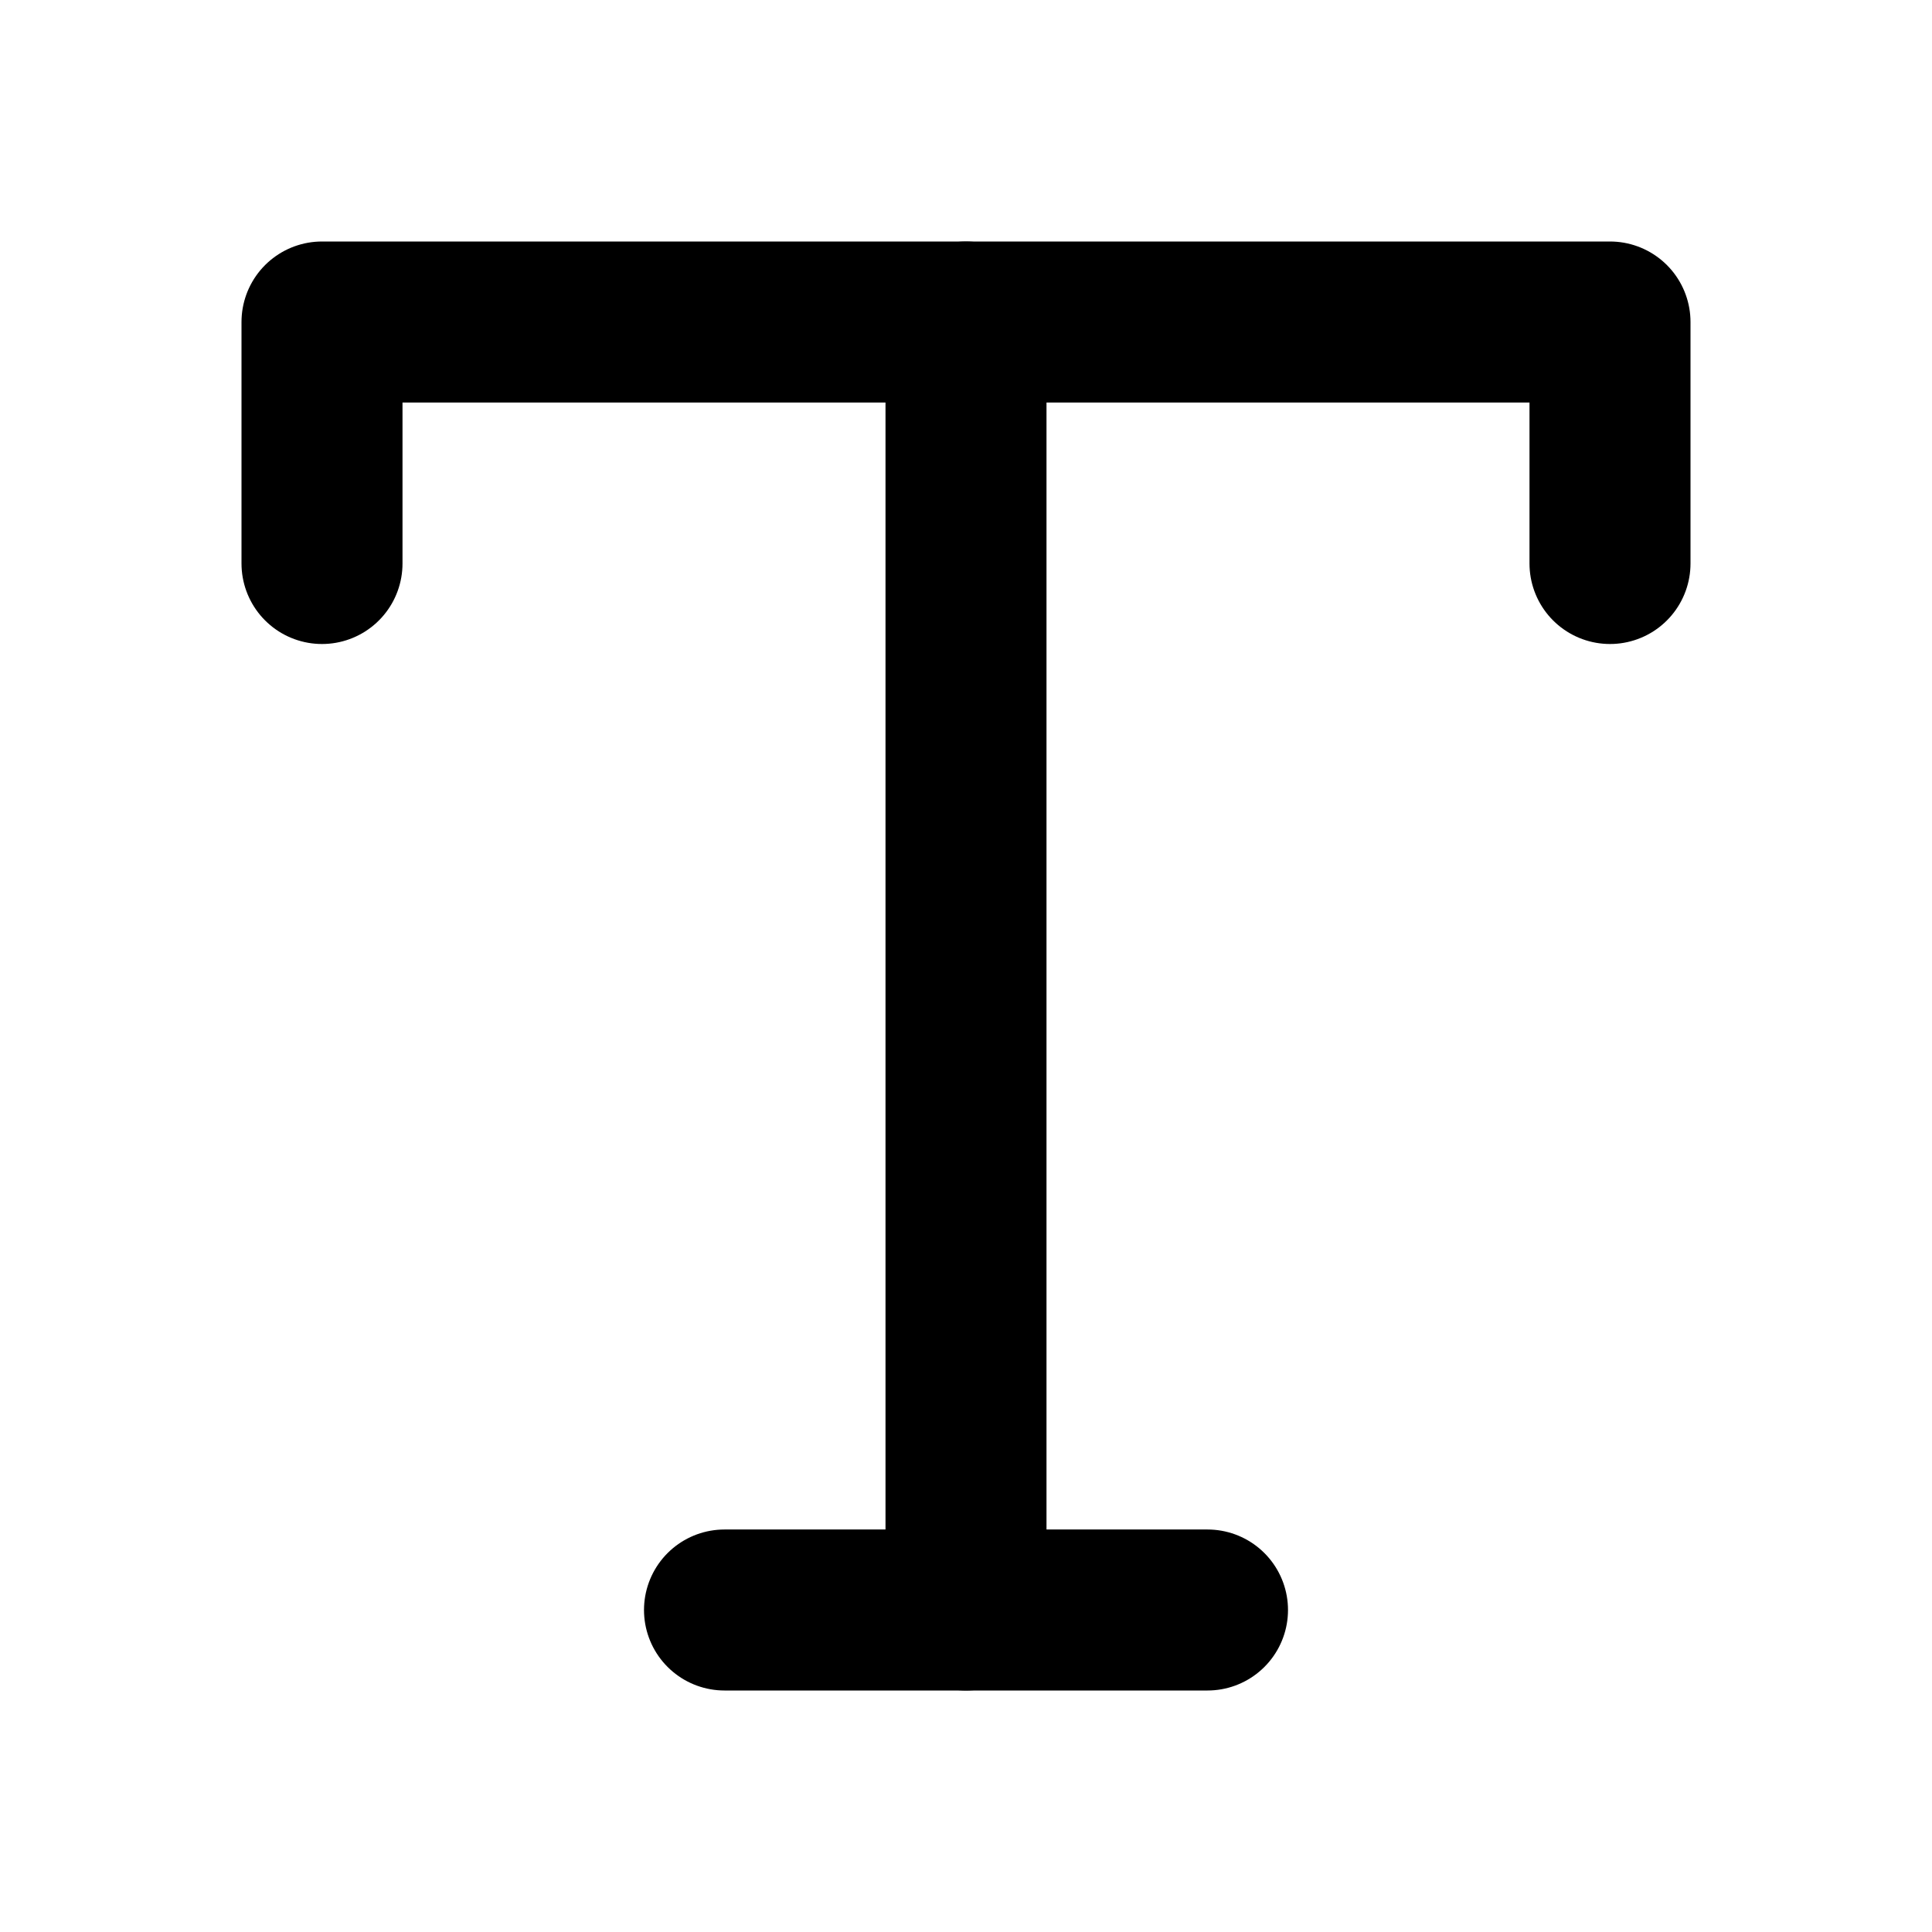
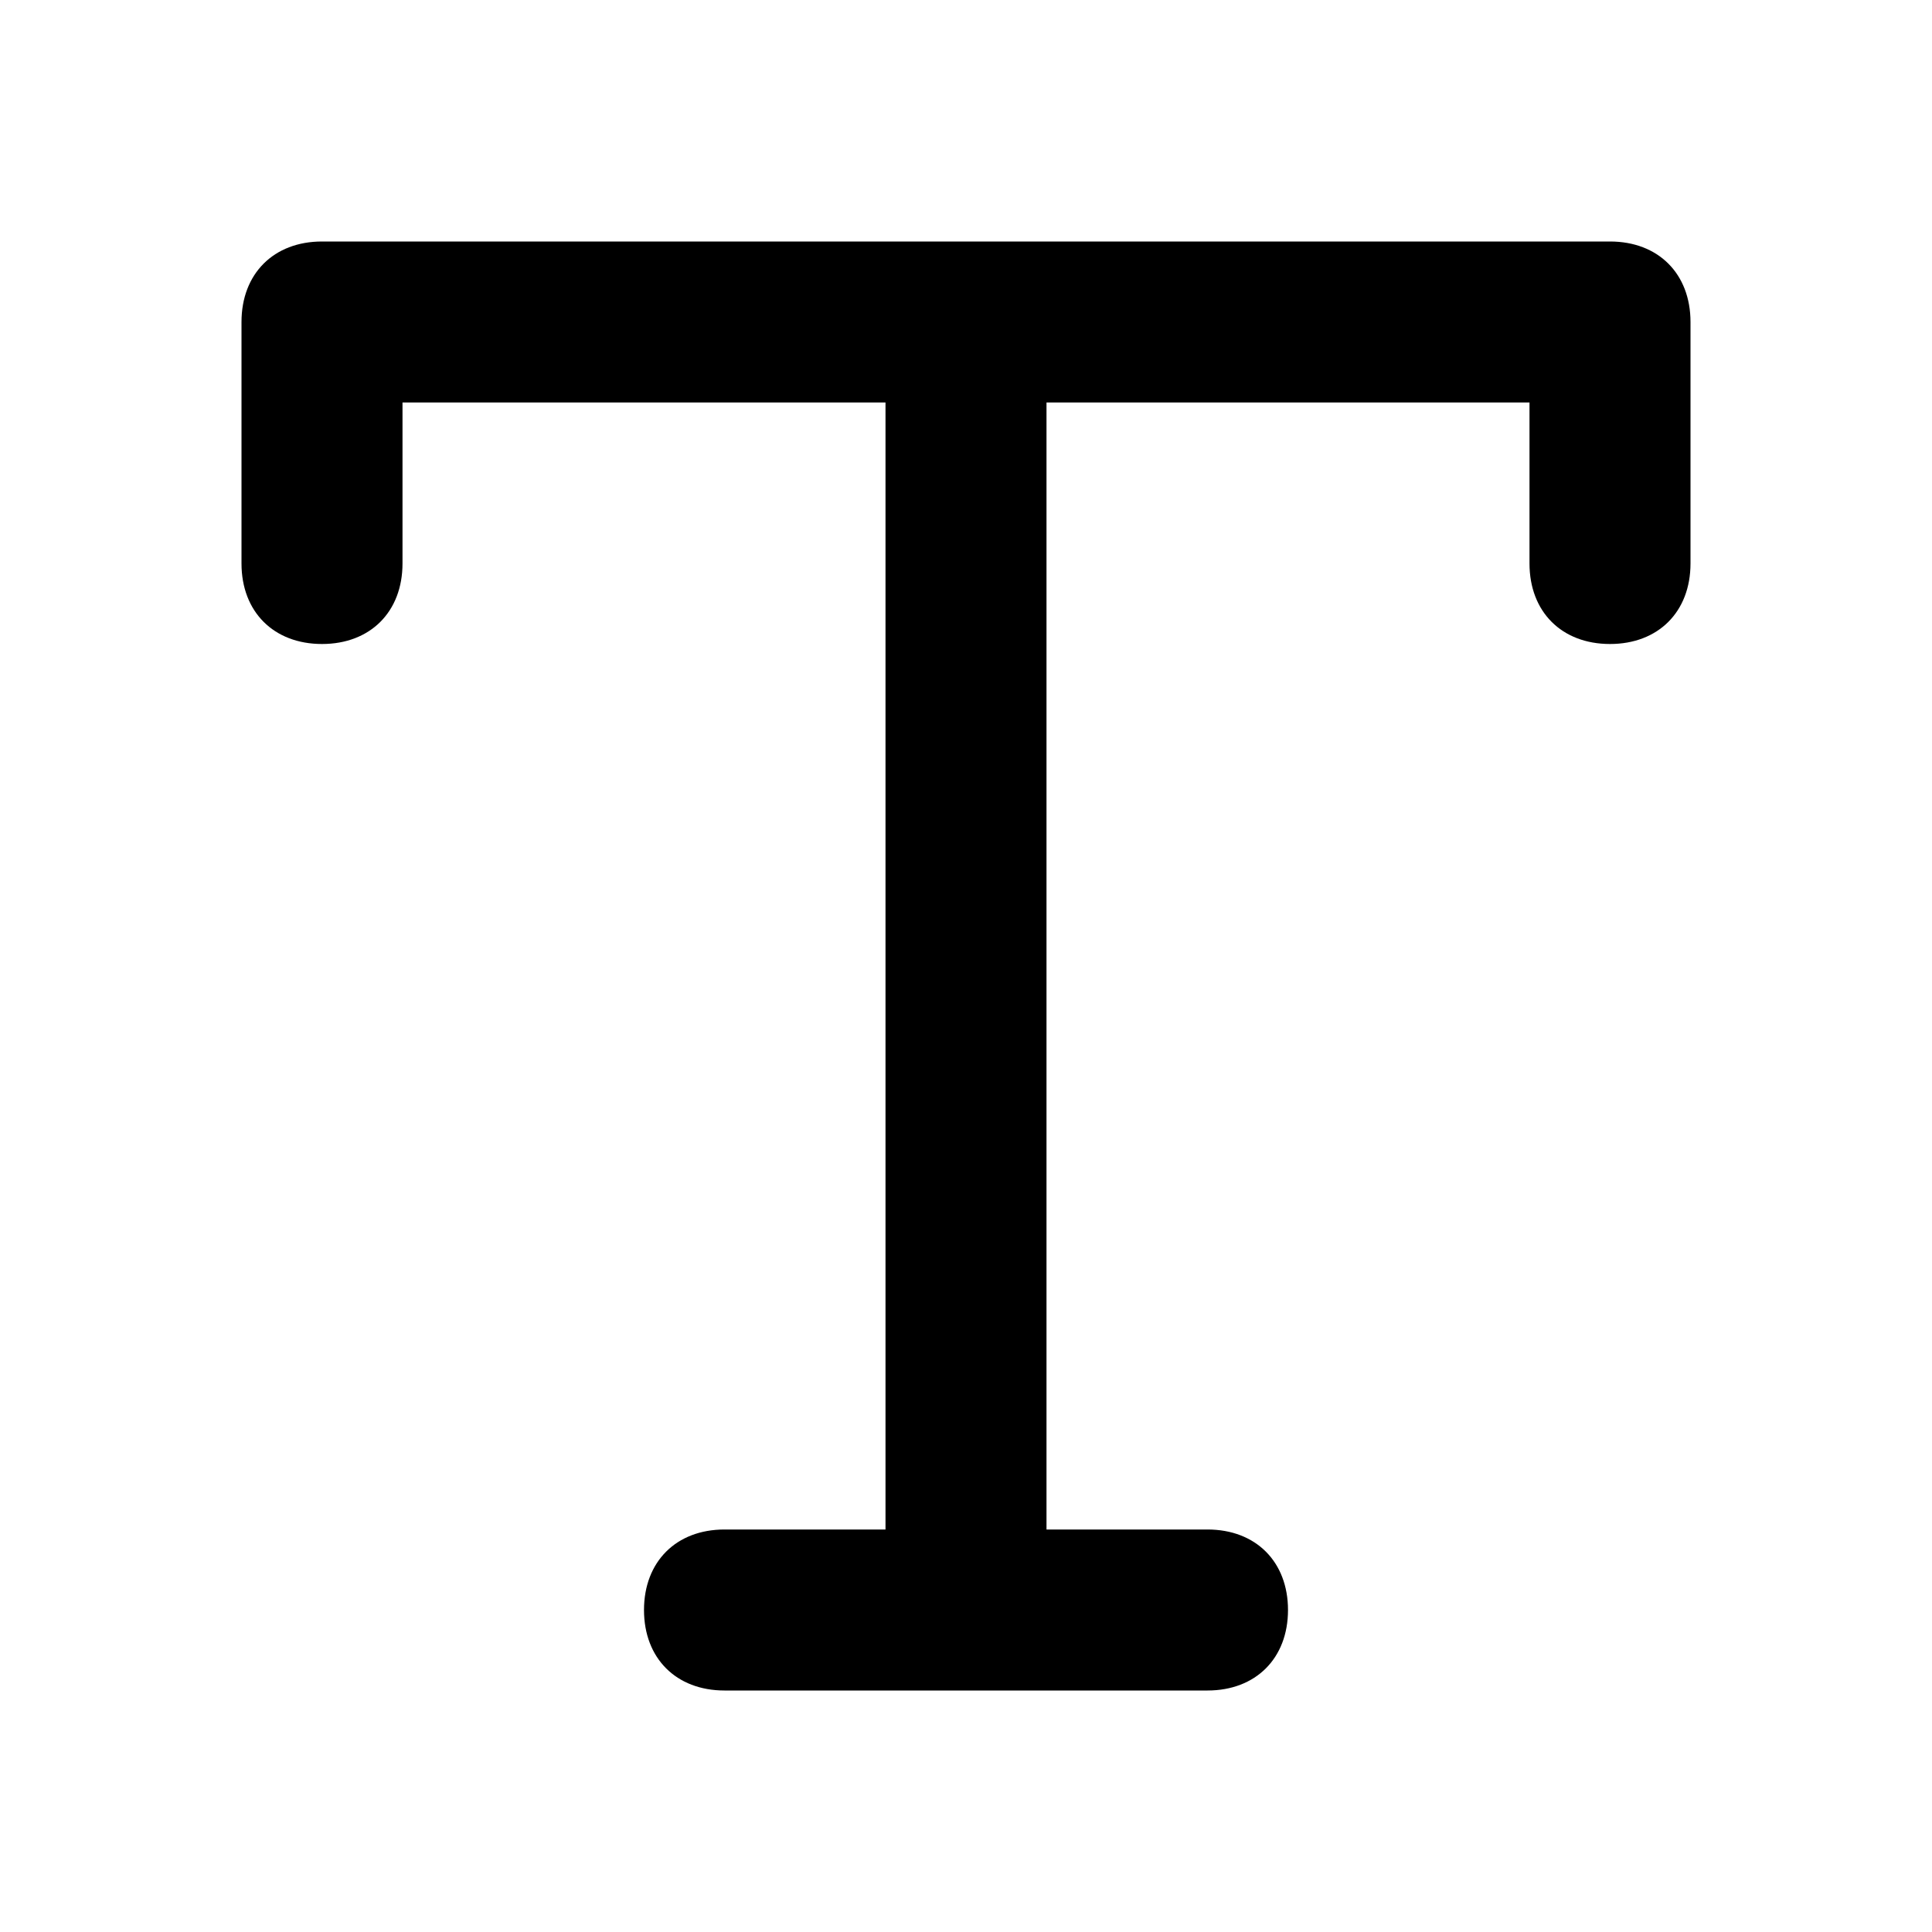
- <svg xmlns="http://www.w3.org/2000/svg" width="24" height="24" viewBox="0 0 24 24" fill="none" stroke="currentColor" stroke-width="2" stroke-linecap="round" stroke-linejoin="round">
-   <polyline points="4 7 4 4 20 4 20 7" />
-   <line x1="9" y1="20" x2="15" y2="20" />
-   <line x1="12" y1="4" x2="12" y2="20" />
+ <svg xmlns="http://www.w3.org/2000/svg" viewBox="0 0 24 24">
+   <path d="M15 21H9c-.6 0-1-.4-1-1s.4-1 1-1h2V5H5v2c0 .6-.4 1-1 1s-1-.4-1-1V4c0-.6.4-1 1-1h16c.6 0 1 .4 1 1v3c0 .6-.4 1-1 1s-1-.4-1-1V5h-6v14h2c.6 0 1 .4 1 1s-.4 1-1 1z" />
</svg>
